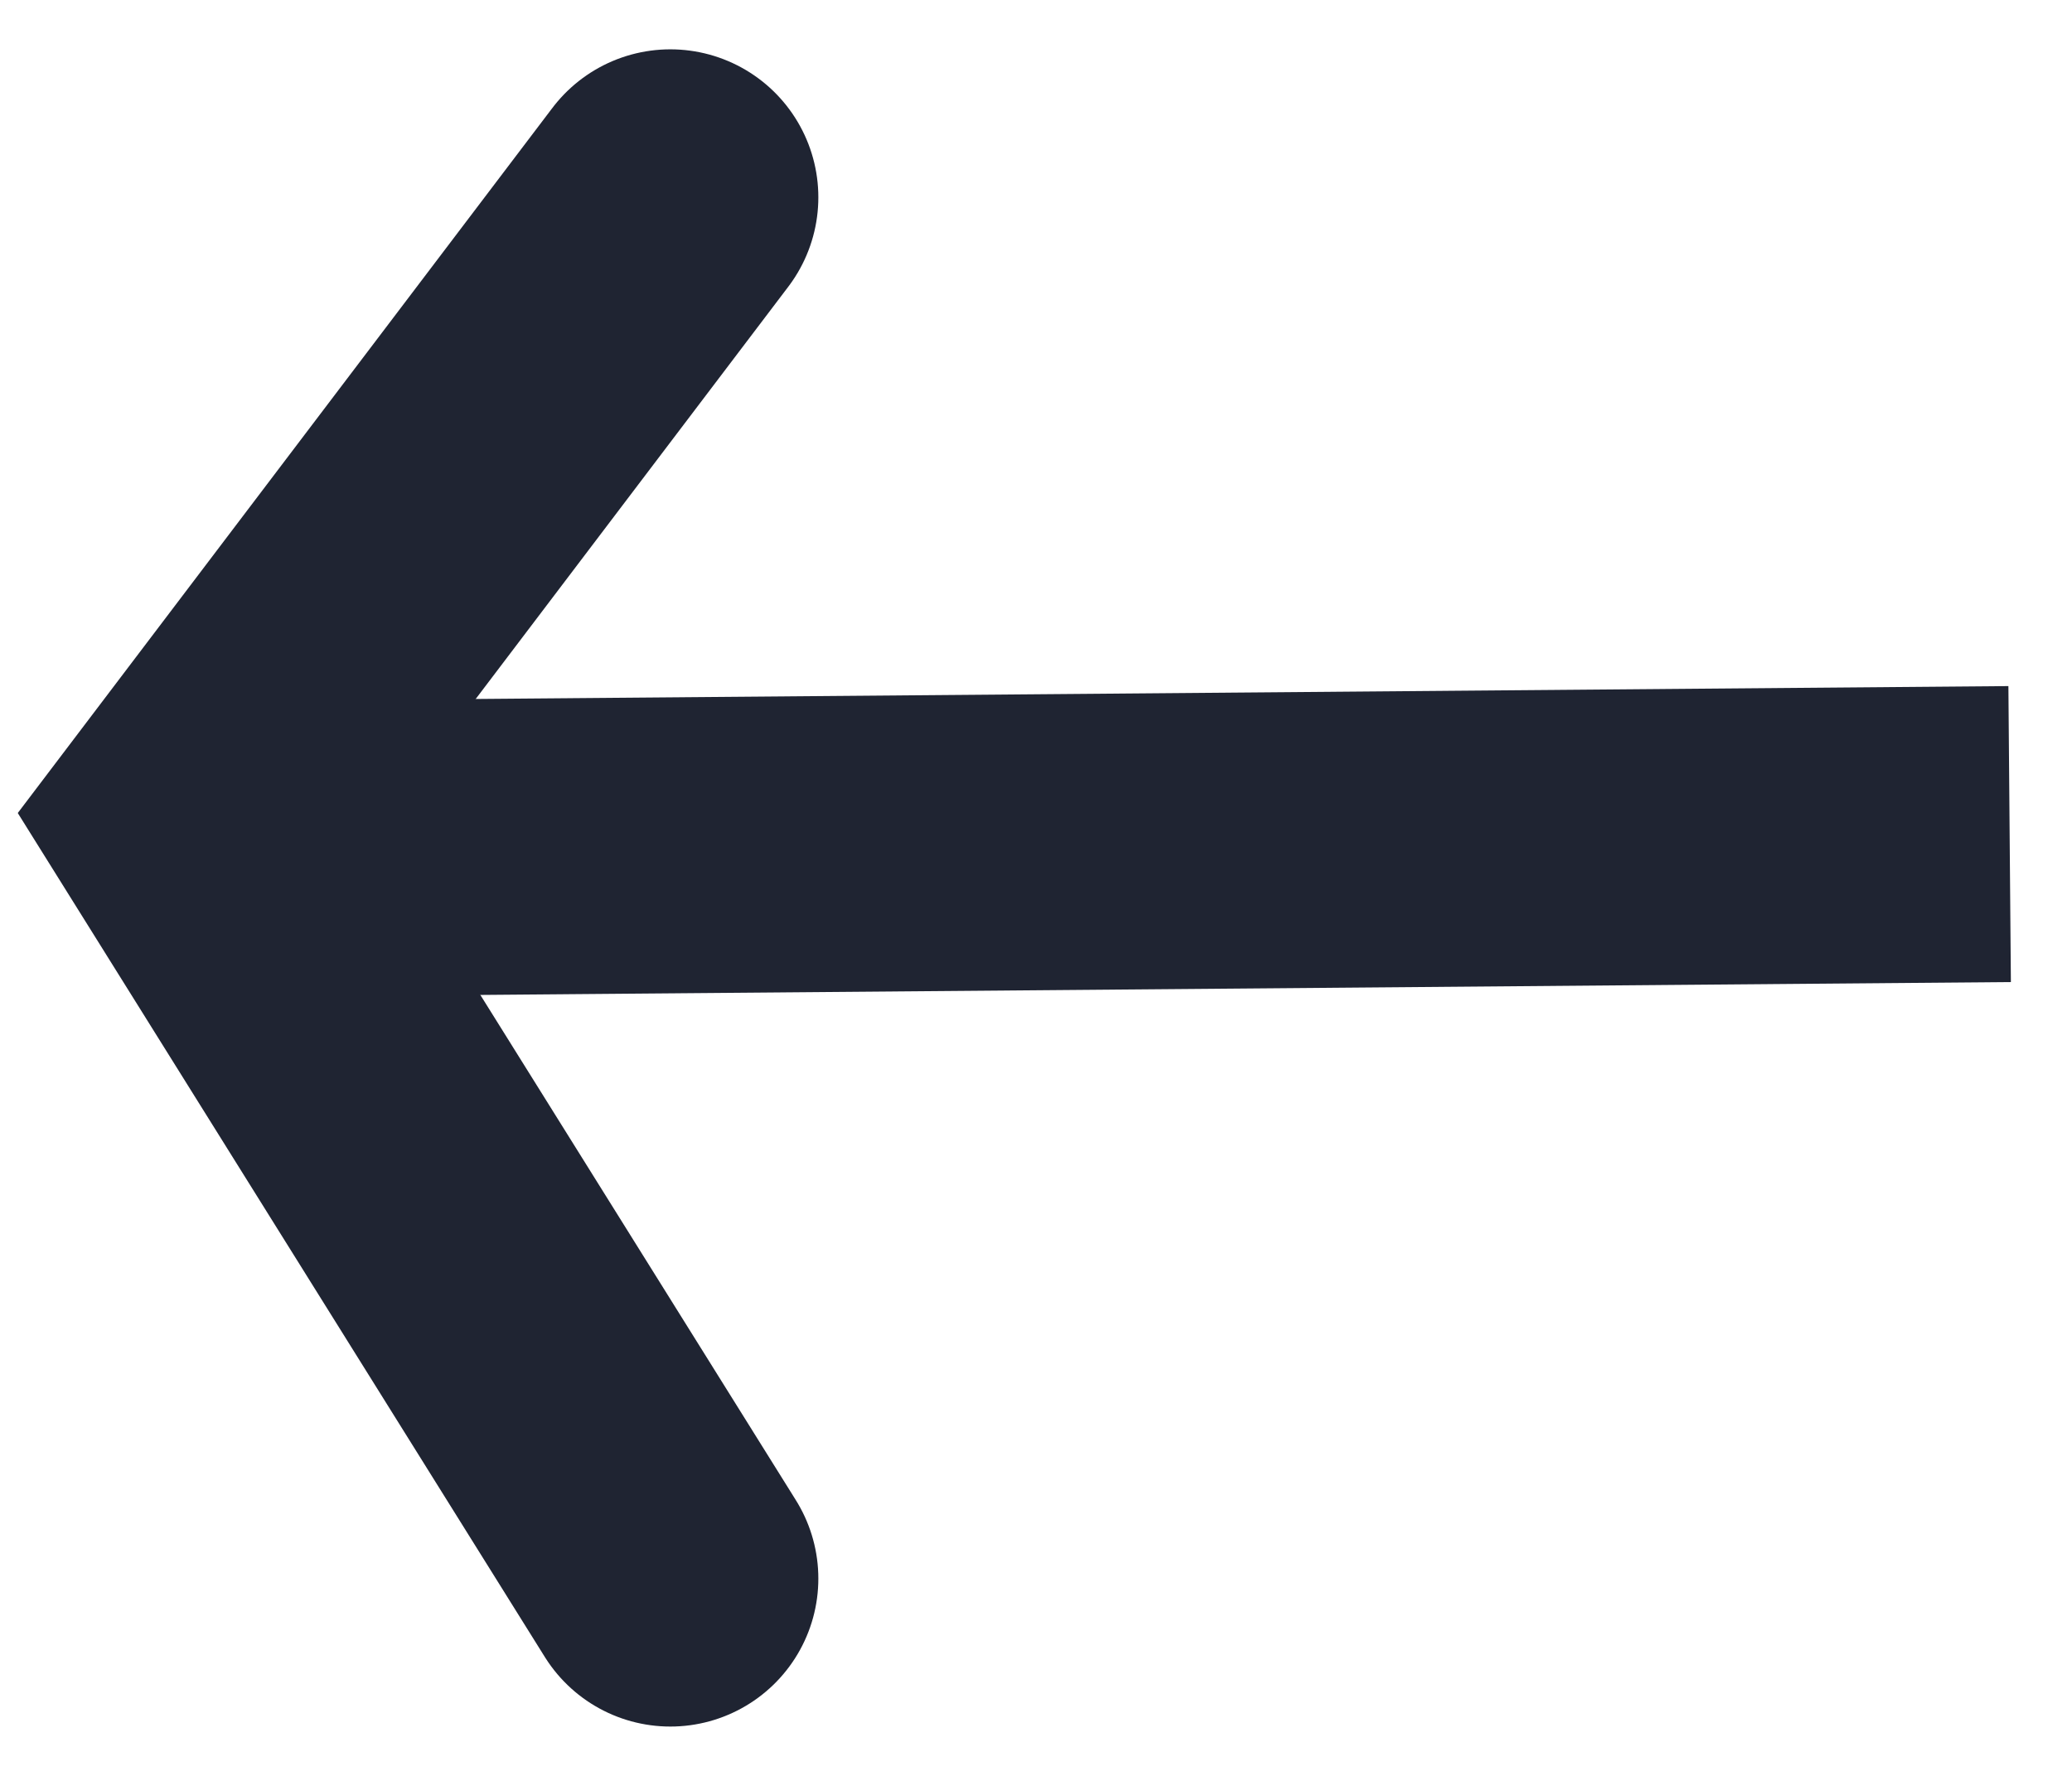
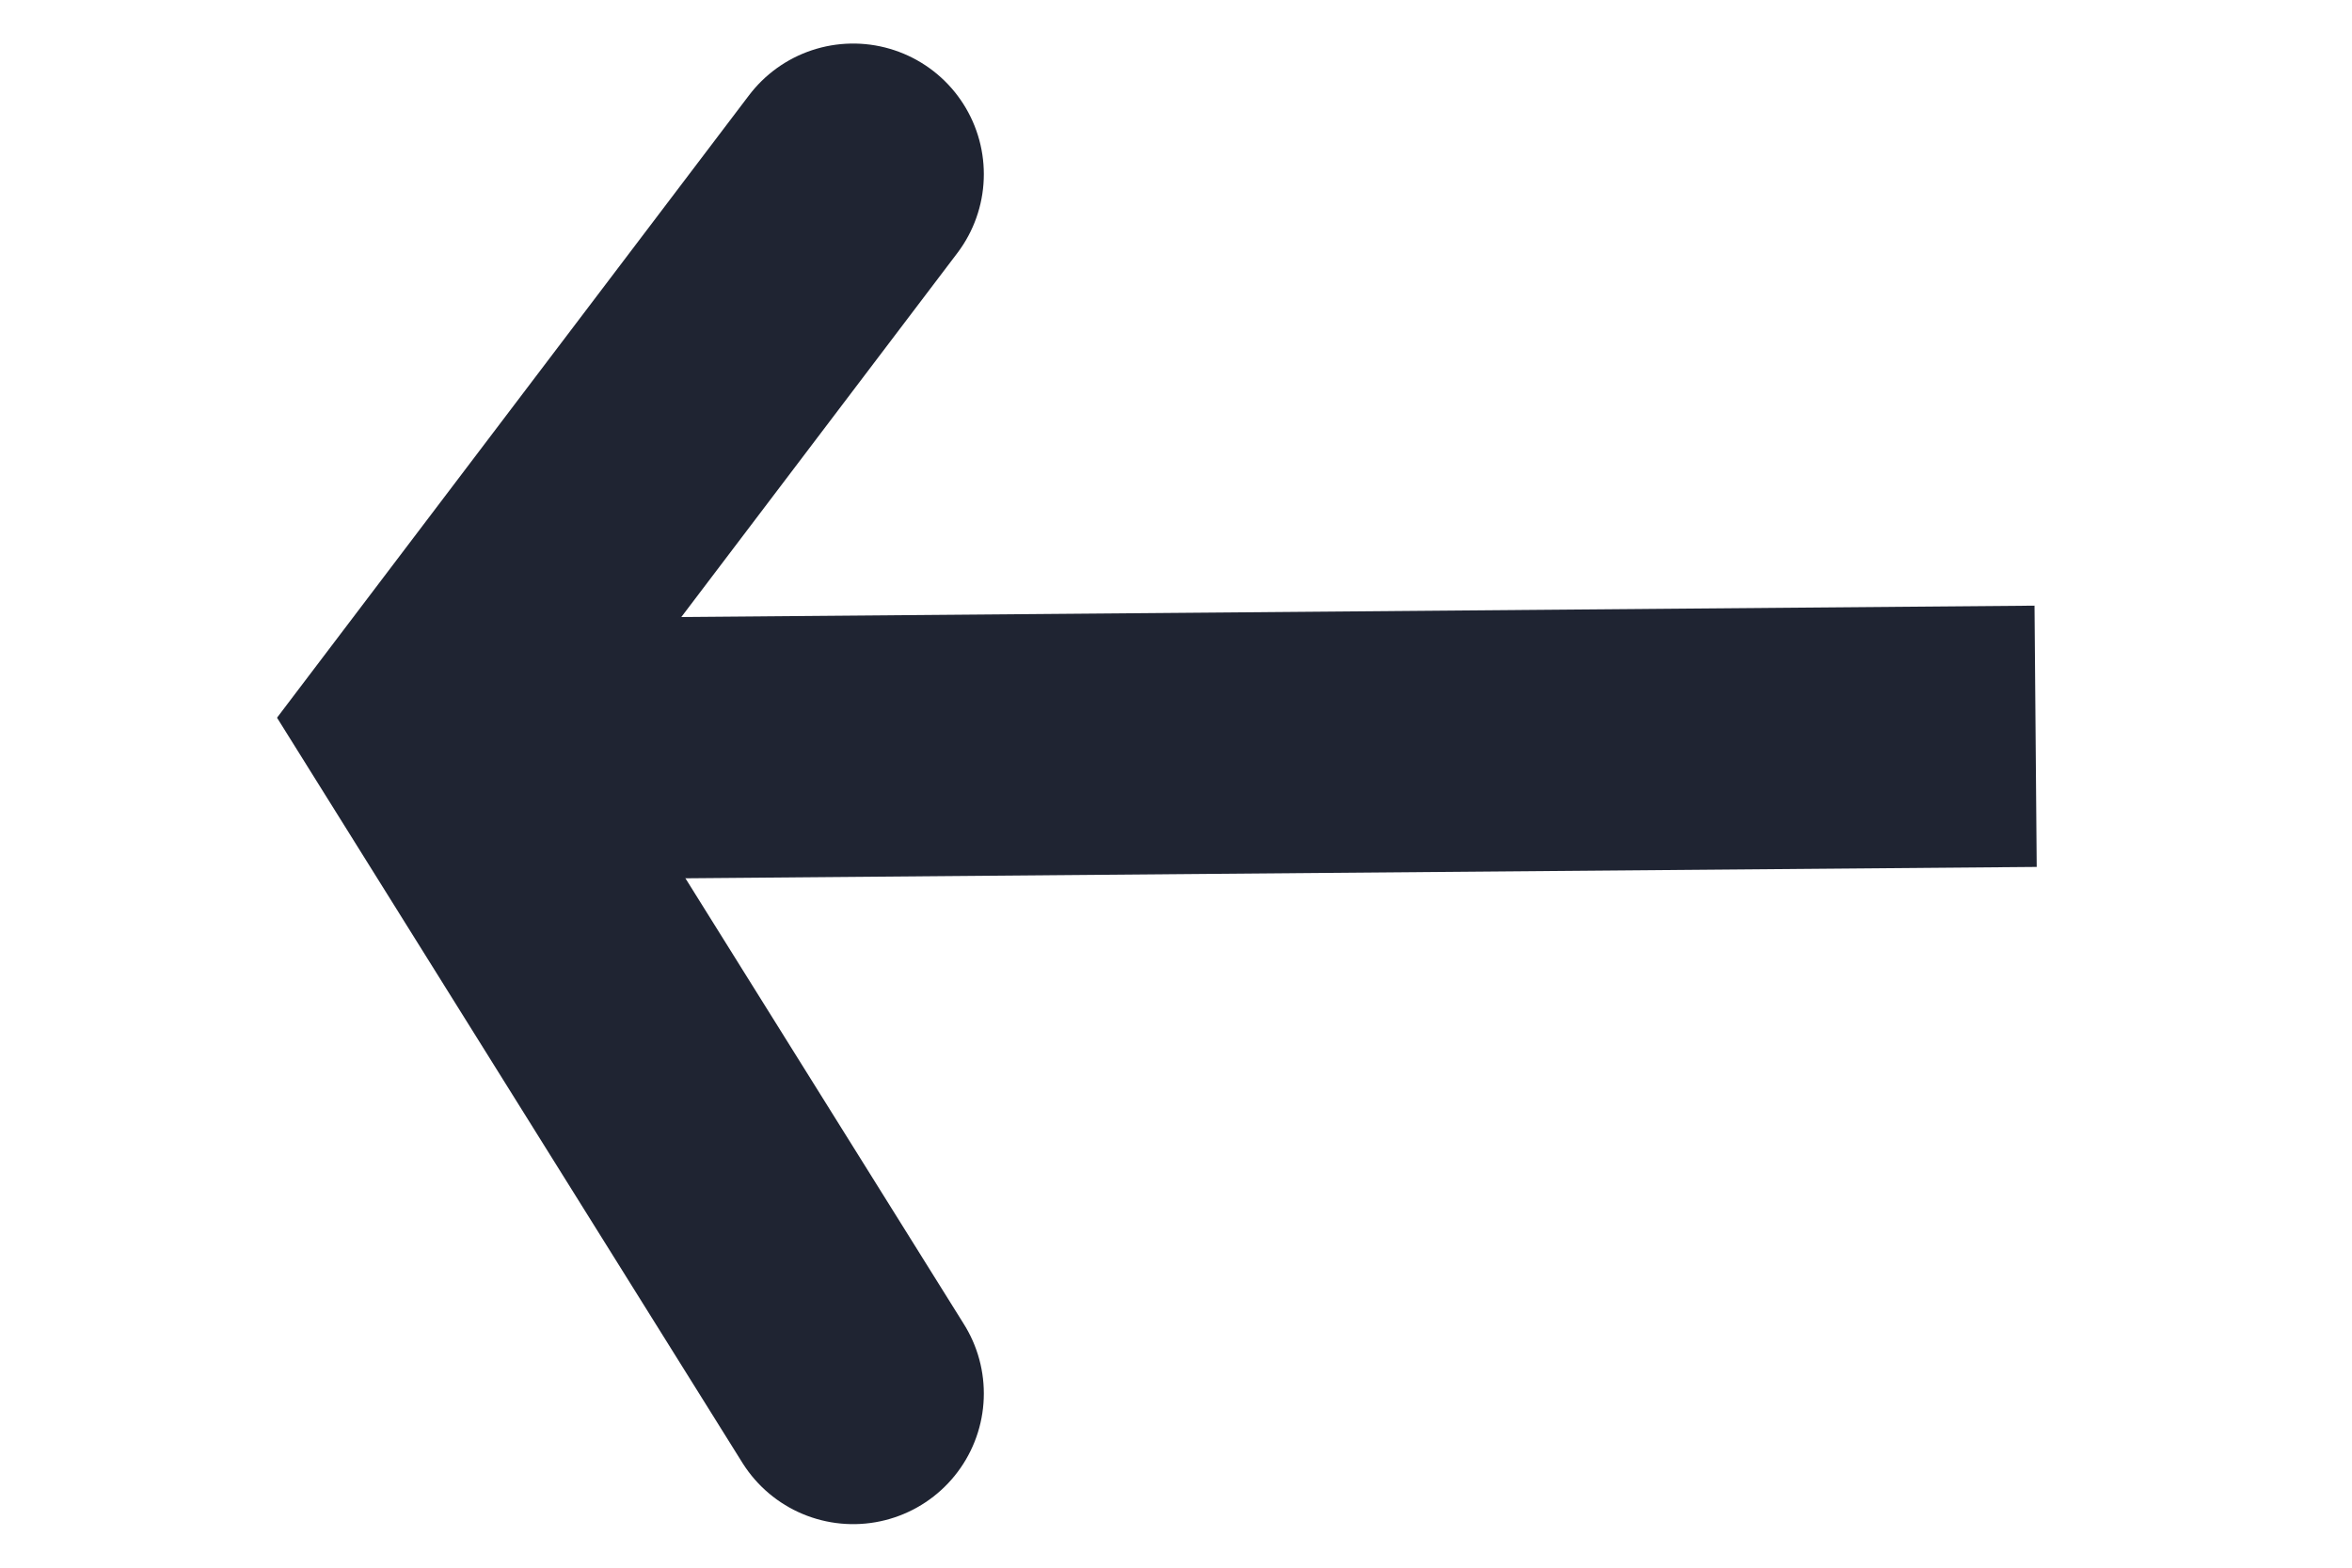
- <svg xmlns="http://www.w3.org/2000/svg" width="21" height="18" viewBox="0 0 21 18" fill="none">
+ <svg xmlns="http://www.w3.org/2000/svg" width="15" height="10" viewBox="0 0 21 18" fill="none">
  <path d="M20.368 8.454L2.384 8.605" stroke="#1F2432" stroke-width="3" />
  <path d="M6.794 16L2 8.323L6.794 2" stroke="#1F2432" stroke-width="3" stroke-linecap="round" />
</svg>
